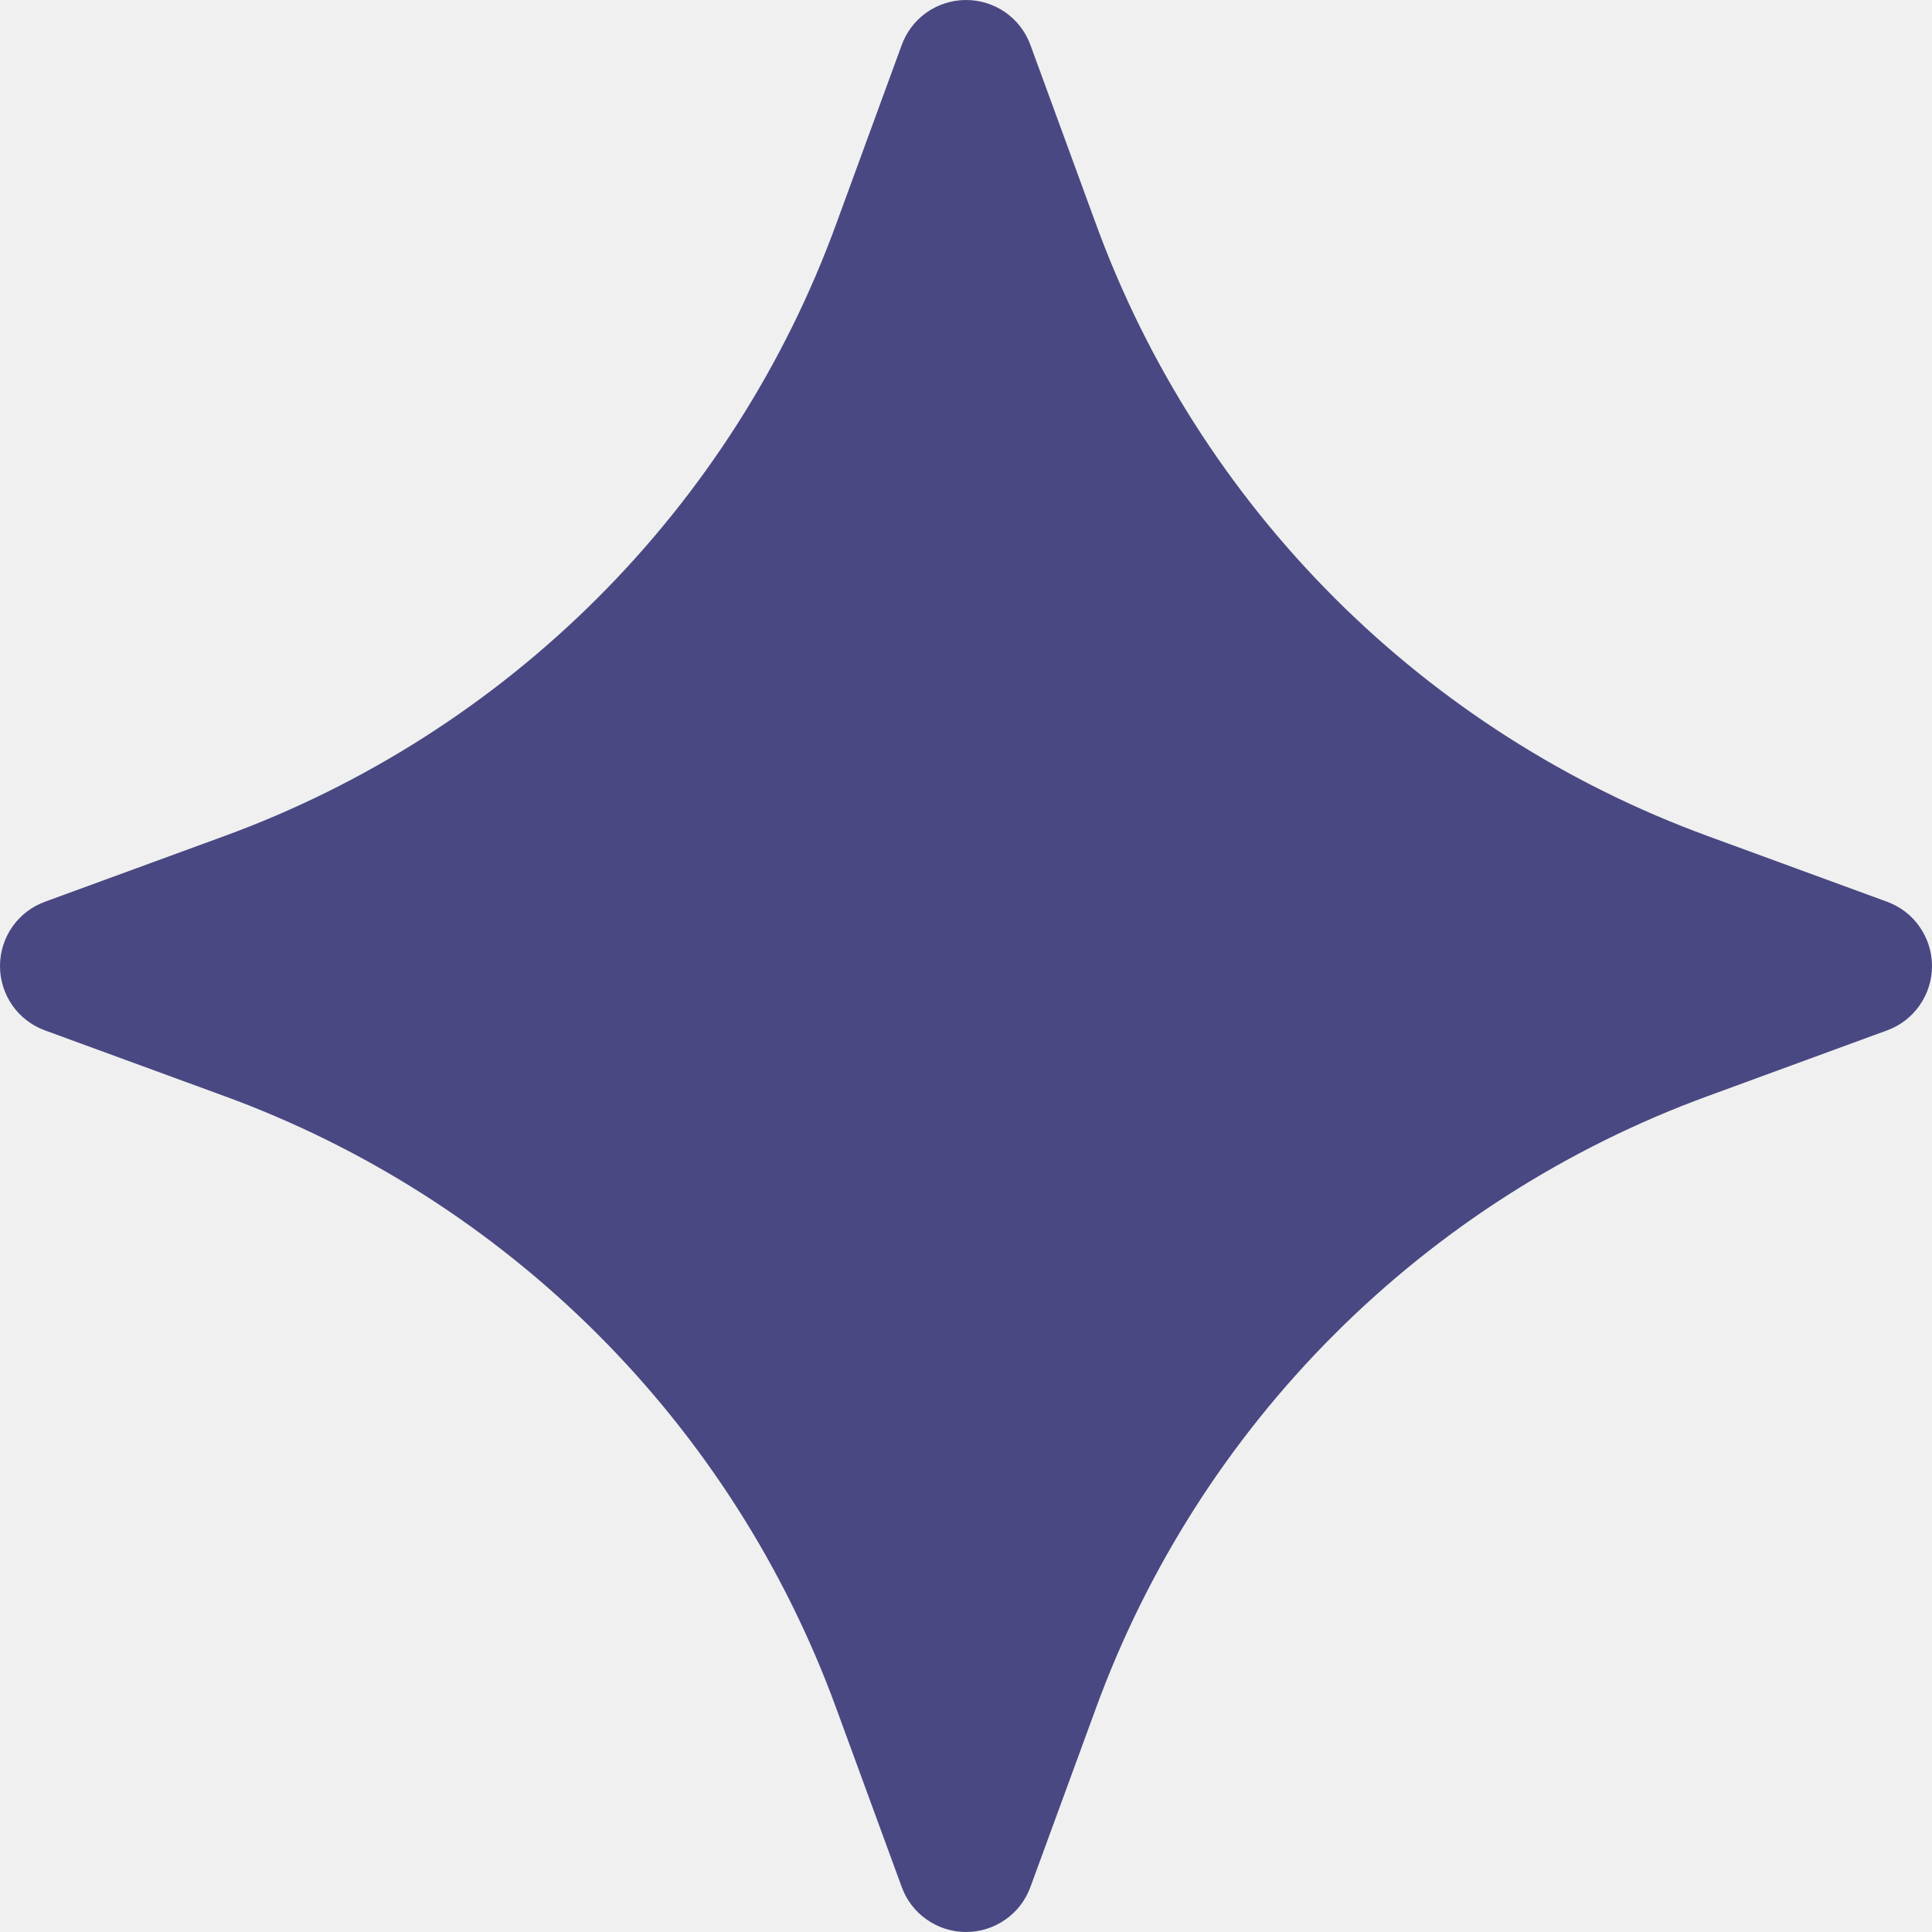
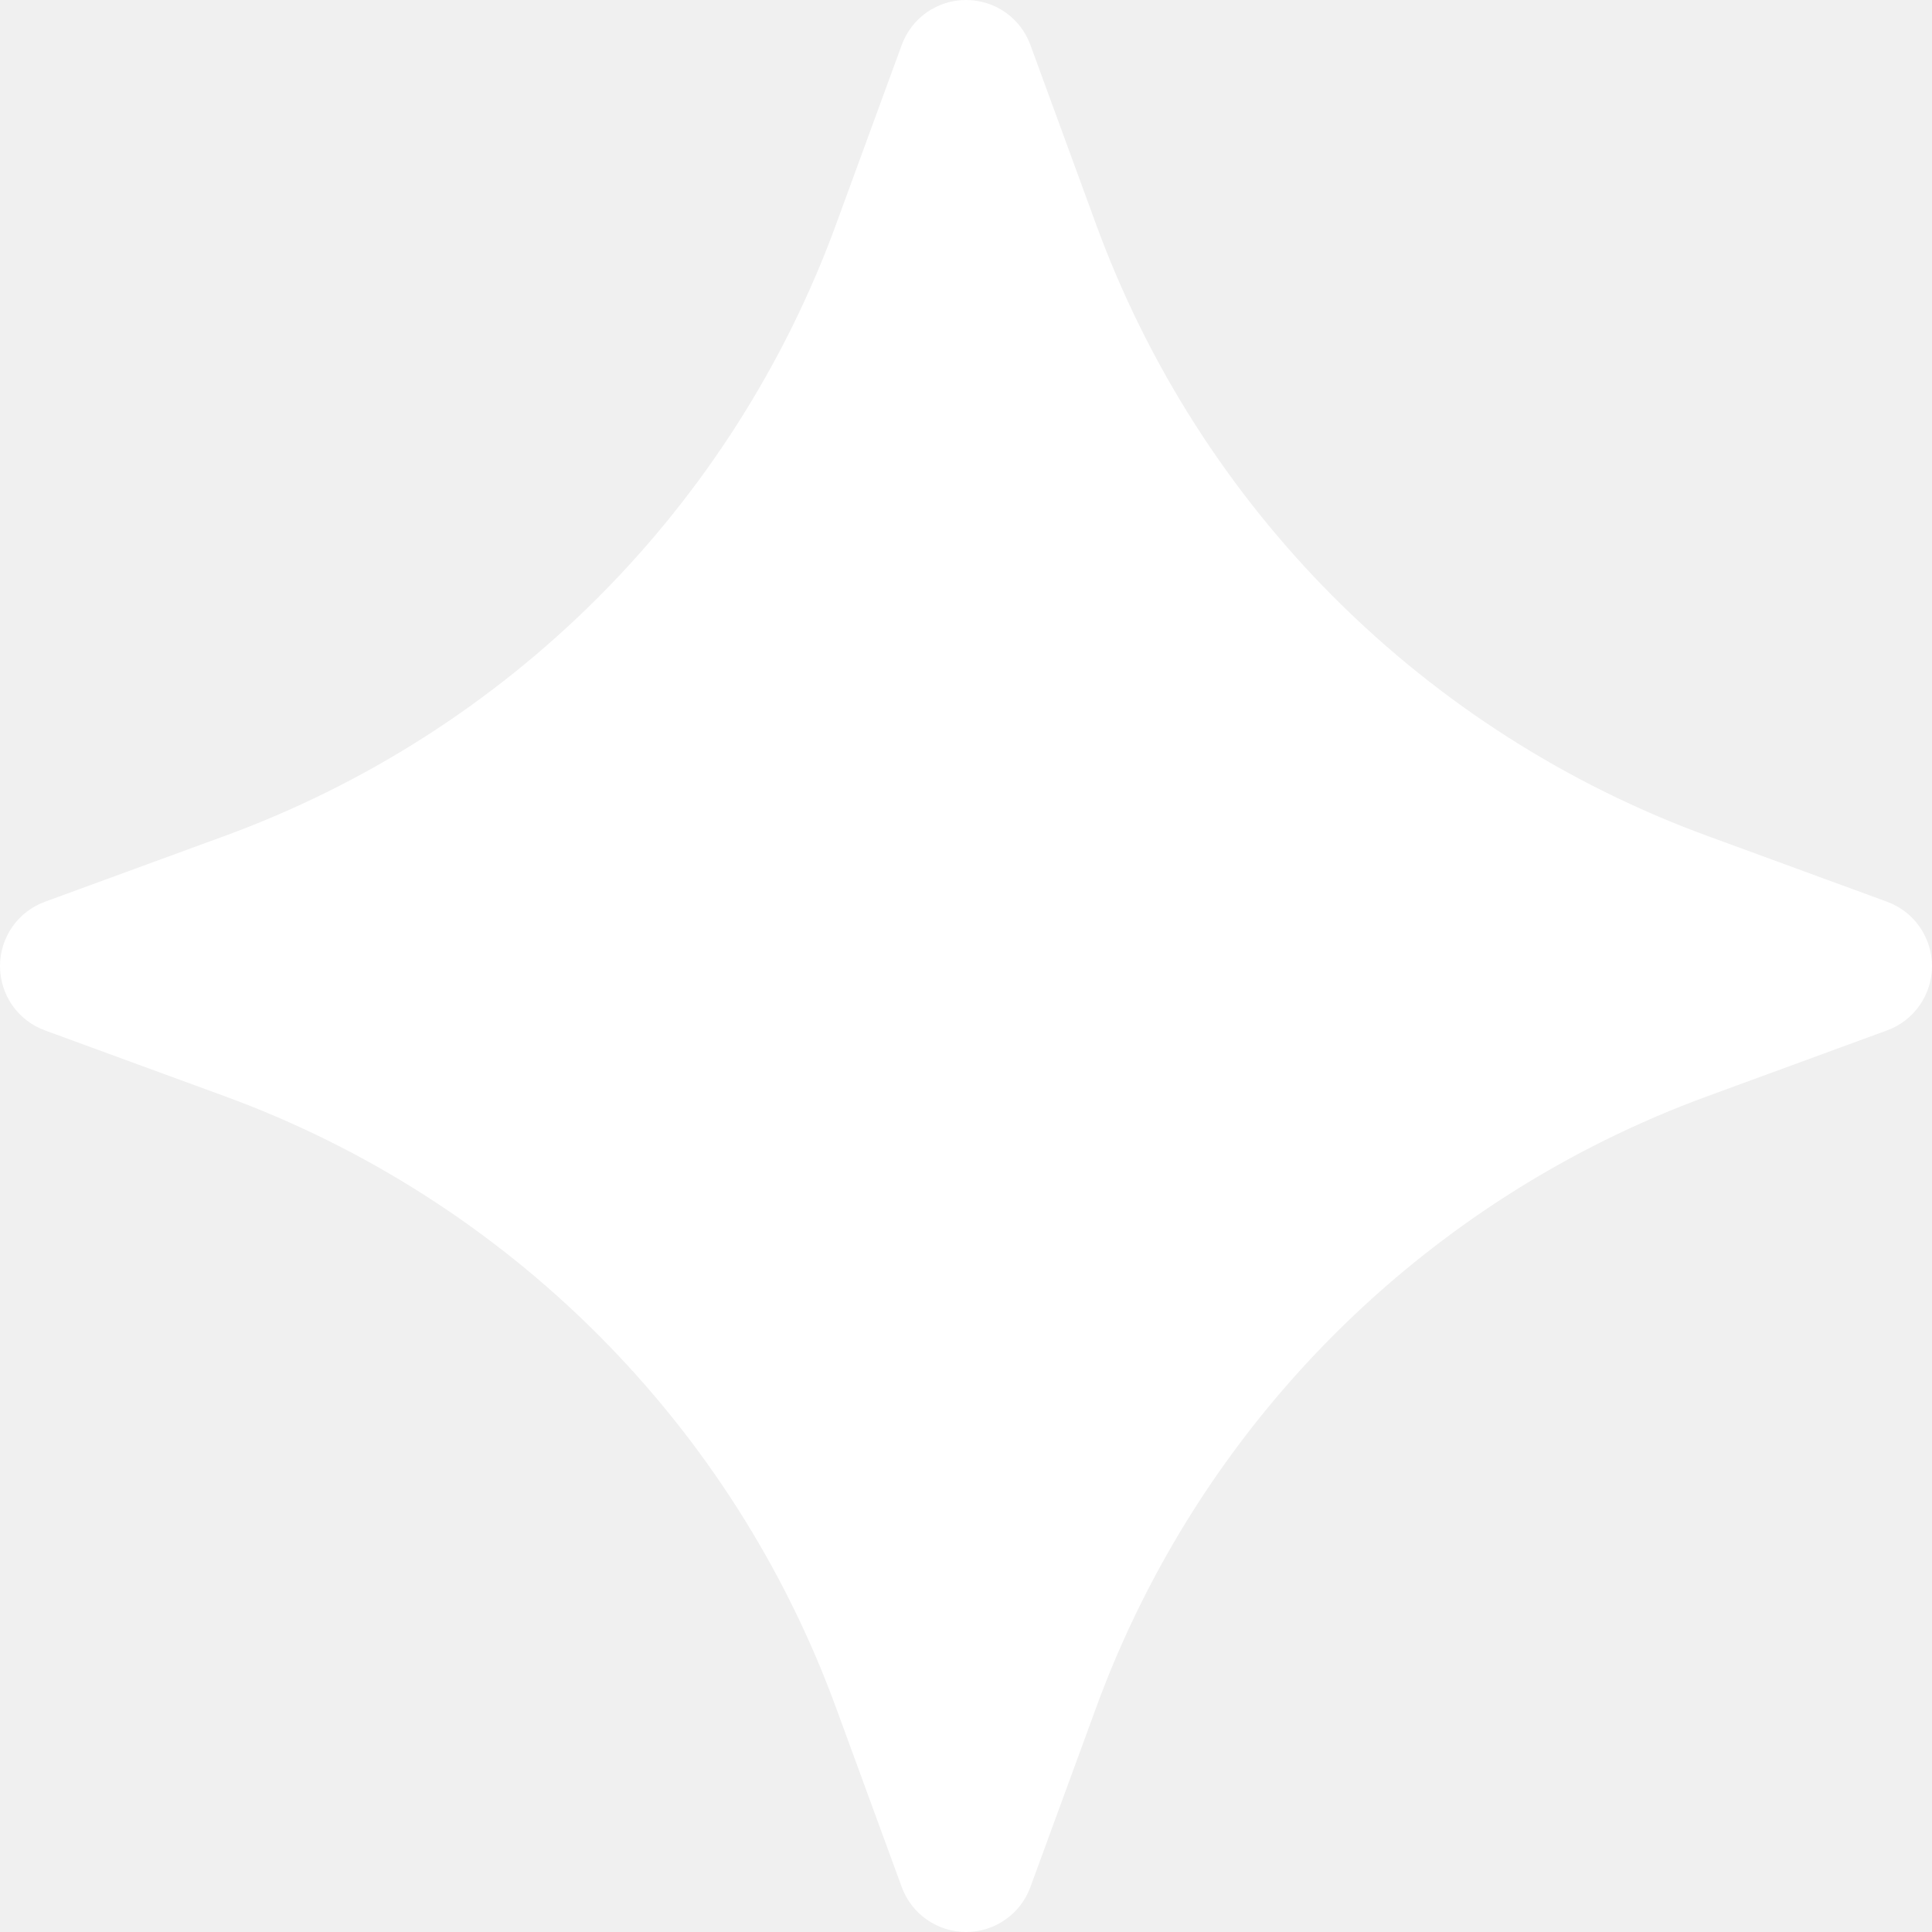
<svg xmlns="http://www.w3.org/2000/svg" width="27" height="27" viewBox="0 0 27 27" fill="none">
-   <path d="M12.601 0.631C12.668 0.446 12.79 0.286 12.951 0.173C13.112 0.061 13.304 0 13.501 0C13.698 0 13.89 0.061 14.051 0.173C14.212 0.286 14.334 0.446 14.401 0.631L15.317 3.133C16.034 5.095 17.171 6.877 18.648 8.354C20.125 9.831 21.907 10.968 23.869 11.685L26.369 12.601C26.554 12.668 26.714 12.79 26.826 12.951C26.939 13.112 27 13.304 27 13.501C27 13.698 26.939 13.89 26.826 14.051C26.714 14.212 26.554 14.334 26.369 14.401L23.869 15.317C21.907 16.034 20.125 17.171 18.648 18.648C17.171 20.125 16.034 21.907 15.317 23.869L14.401 26.369C14.334 26.554 14.212 26.714 14.051 26.826C13.89 26.939 13.698 27 13.501 27C13.304 27 13.112 26.939 12.951 26.826C12.79 26.714 12.668 26.554 12.601 26.369L11.685 23.869C10.968 21.907 9.831 20.125 8.354 18.648C6.877 17.171 5.095 16.034 3.133 15.317L0.631 14.401C0.446 14.334 0.286 14.212 0.173 14.051C0.061 13.89 0 13.698 0 13.501C0 13.304 0.061 13.112 0.173 12.951C0.286 12.79 0.446 12.668 0.631 12.601L3.133 11.685C5.095 10.968 6.877 9.831 8.354 8.354C9.831 6.877 10.968 5.095 11.685 3.133L12.601 0.631Z" fill="#494882" />
+   <path d="M12.601 0.631C12.668 0.446 12.79 0.286 12.951 0.173C13.112 0.061 13.304 0 13.501 0C13.698 0 13.89 0.061 14.051 0.173C14.212 0.286 14.334 0.446 14.401 0.631L15.317 3.133C16.034 5.095 17.171 6.877 18.648 8.354C20.125 9.831 21.907 10.968 23.869 11.685L26.369 12.601C26.554 12.668 26.714 12.79 26.826 12.951C26.939 13.112 27 13.304 27 13.501C27 13.698 26.939 13.89 26.826 14.051C26.714 14.212 26.554 14.334 26.369 14.401L23.869 15.317C21.907 16.034 20.125 17.171 18.648 18.648C17.171 20.125 16.034 21.907 15.317 23.869L14.401 26.369C14.334 26.554 14.212 26.714 14.051 26.826C13.89 26.939 13.698 27 13.501 27C13.304 27 13.112 26.939 12.951 26.826C12.79 26.714 12.668 26.554 12.601 26.369L11.685 23.869C10.968 21.907 9.831 20.125 8.354 18.648C6.877 17.171 5.095 16.034 3.133 15.317L0.631 14.401C0.446 14.334 0.286 14.212 0.173 14.051C0.061 13.89 0 13.698 0 13.501C0 13.304 0.061 13.112 0.173 12.951C0.286 12.79 0.446 12.668 0.631 12.601L3.133 11.685C5.095 10.968 6.877 9.831 8.354 8.354C9.831 6.877 10.968 5.095 11.685 3.133L12.601 0.631Z" fill="white" />
</svg>
